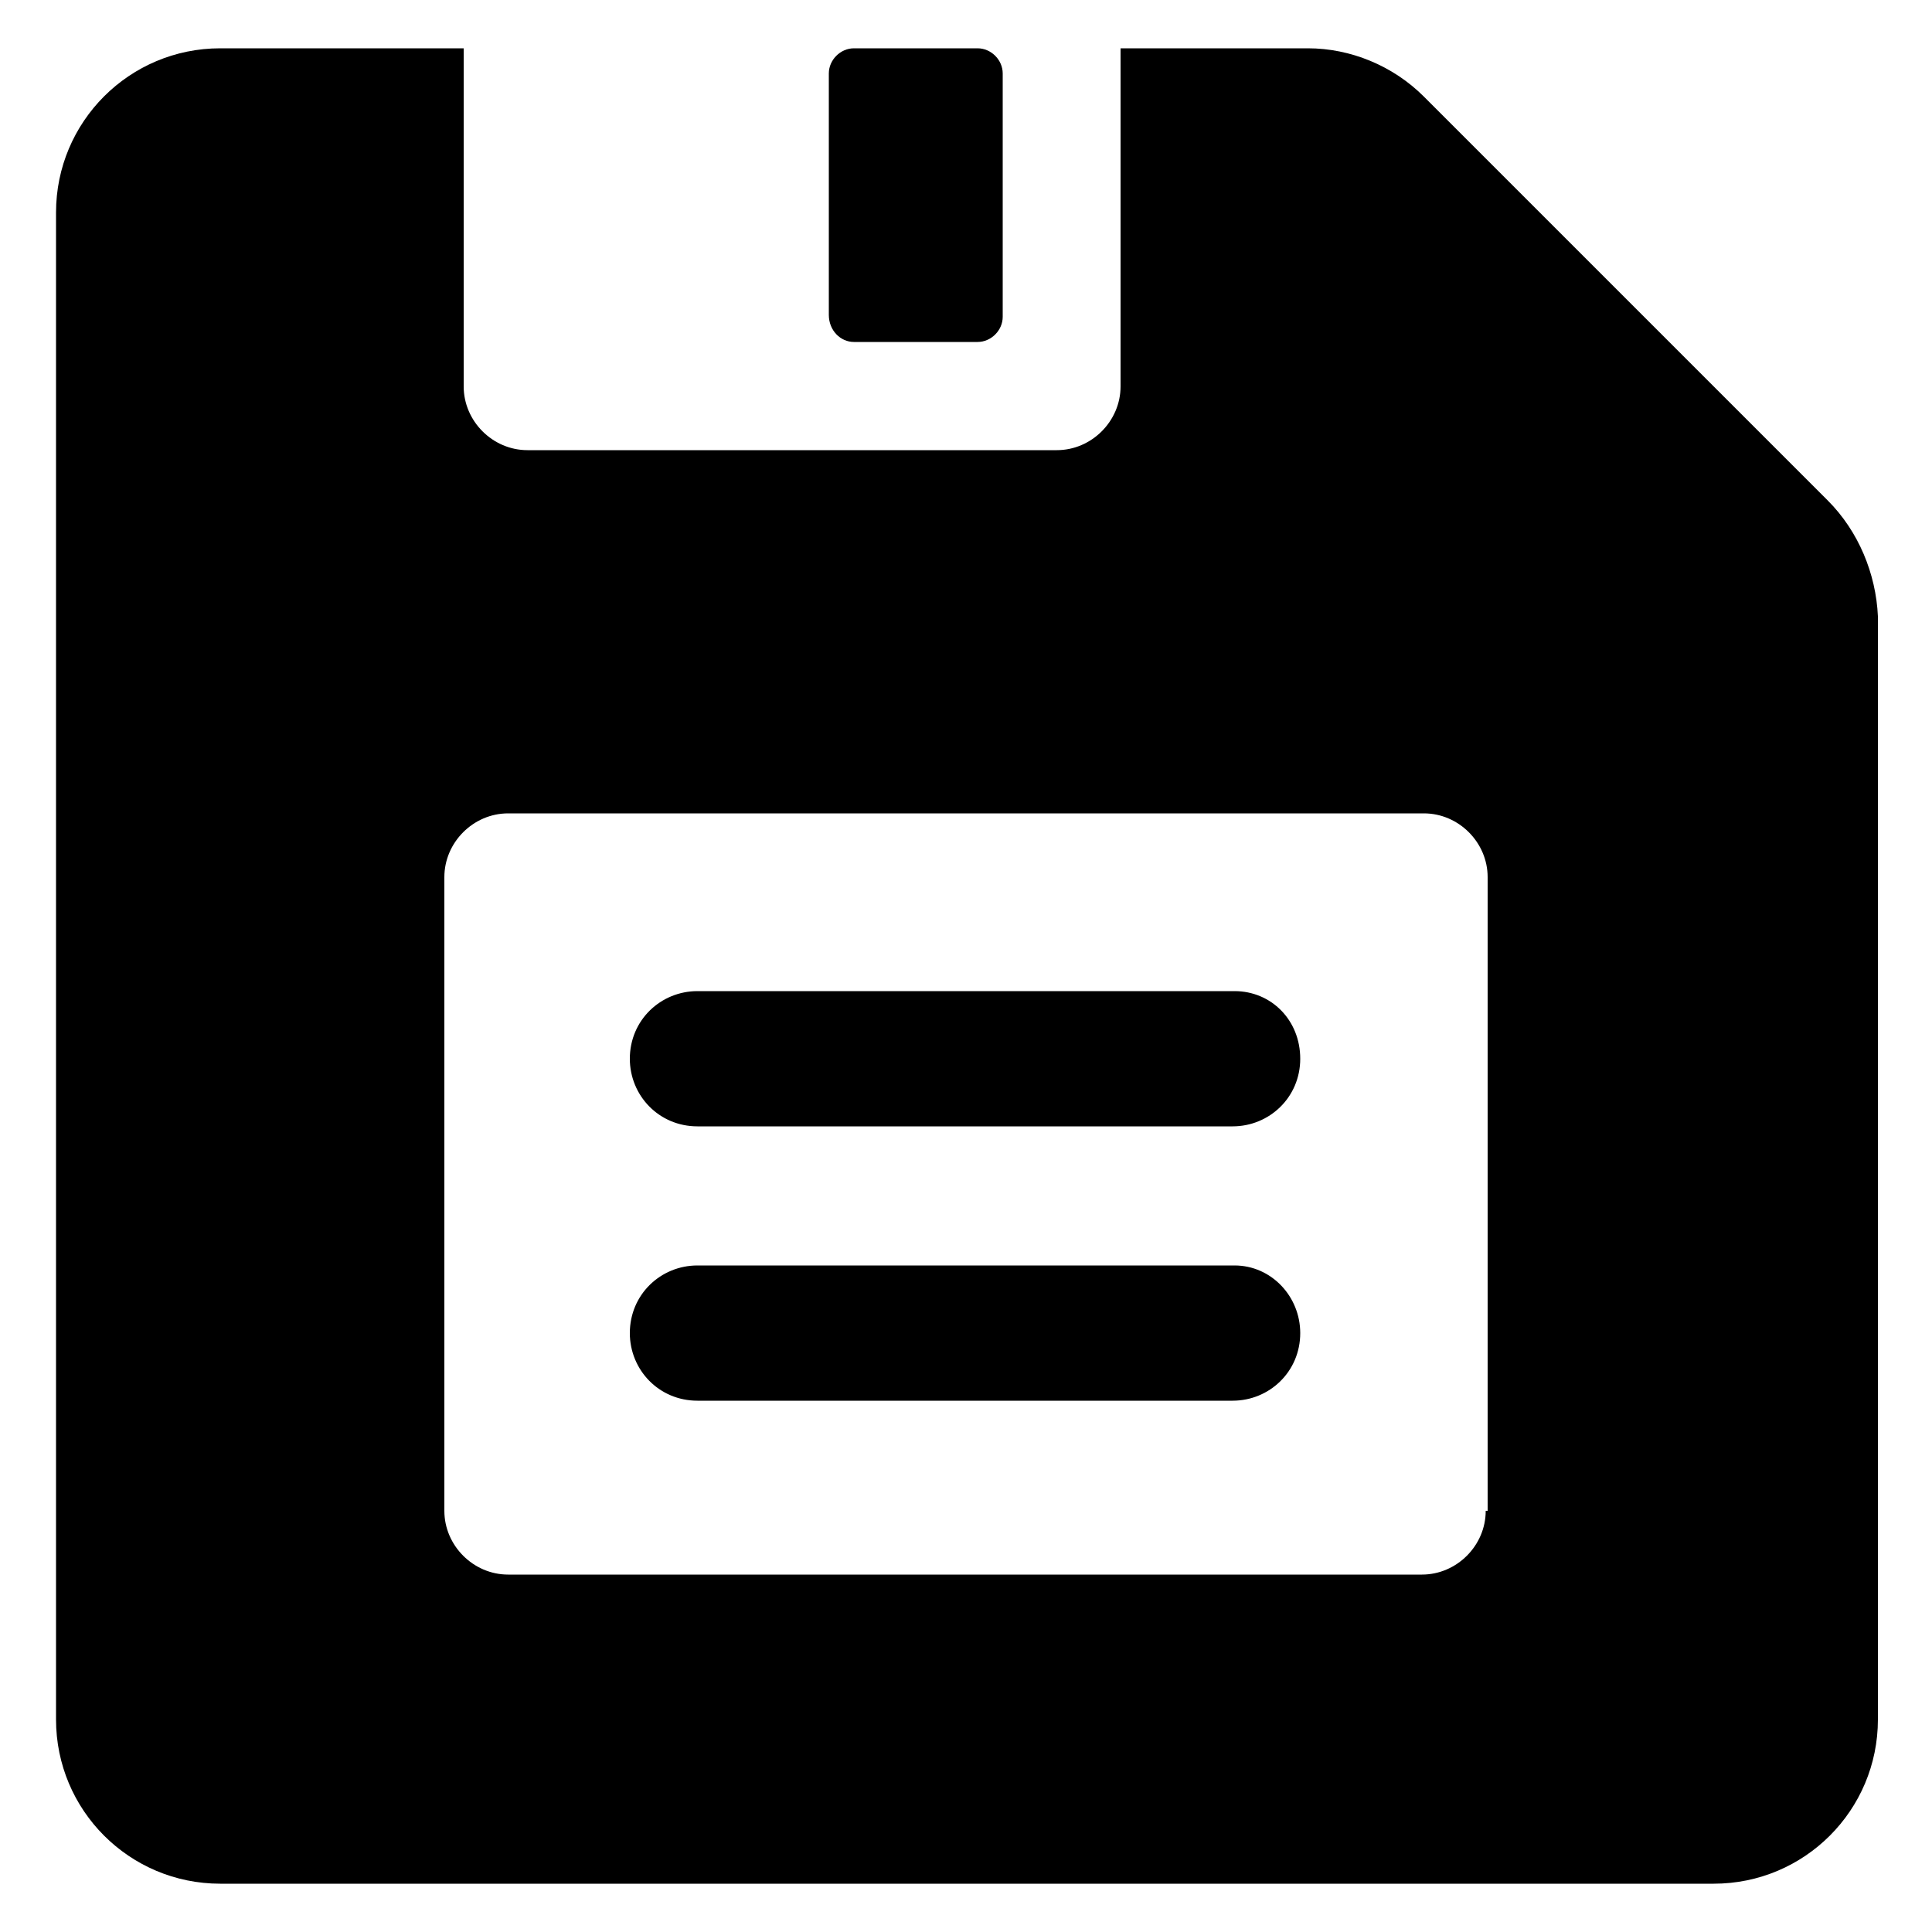
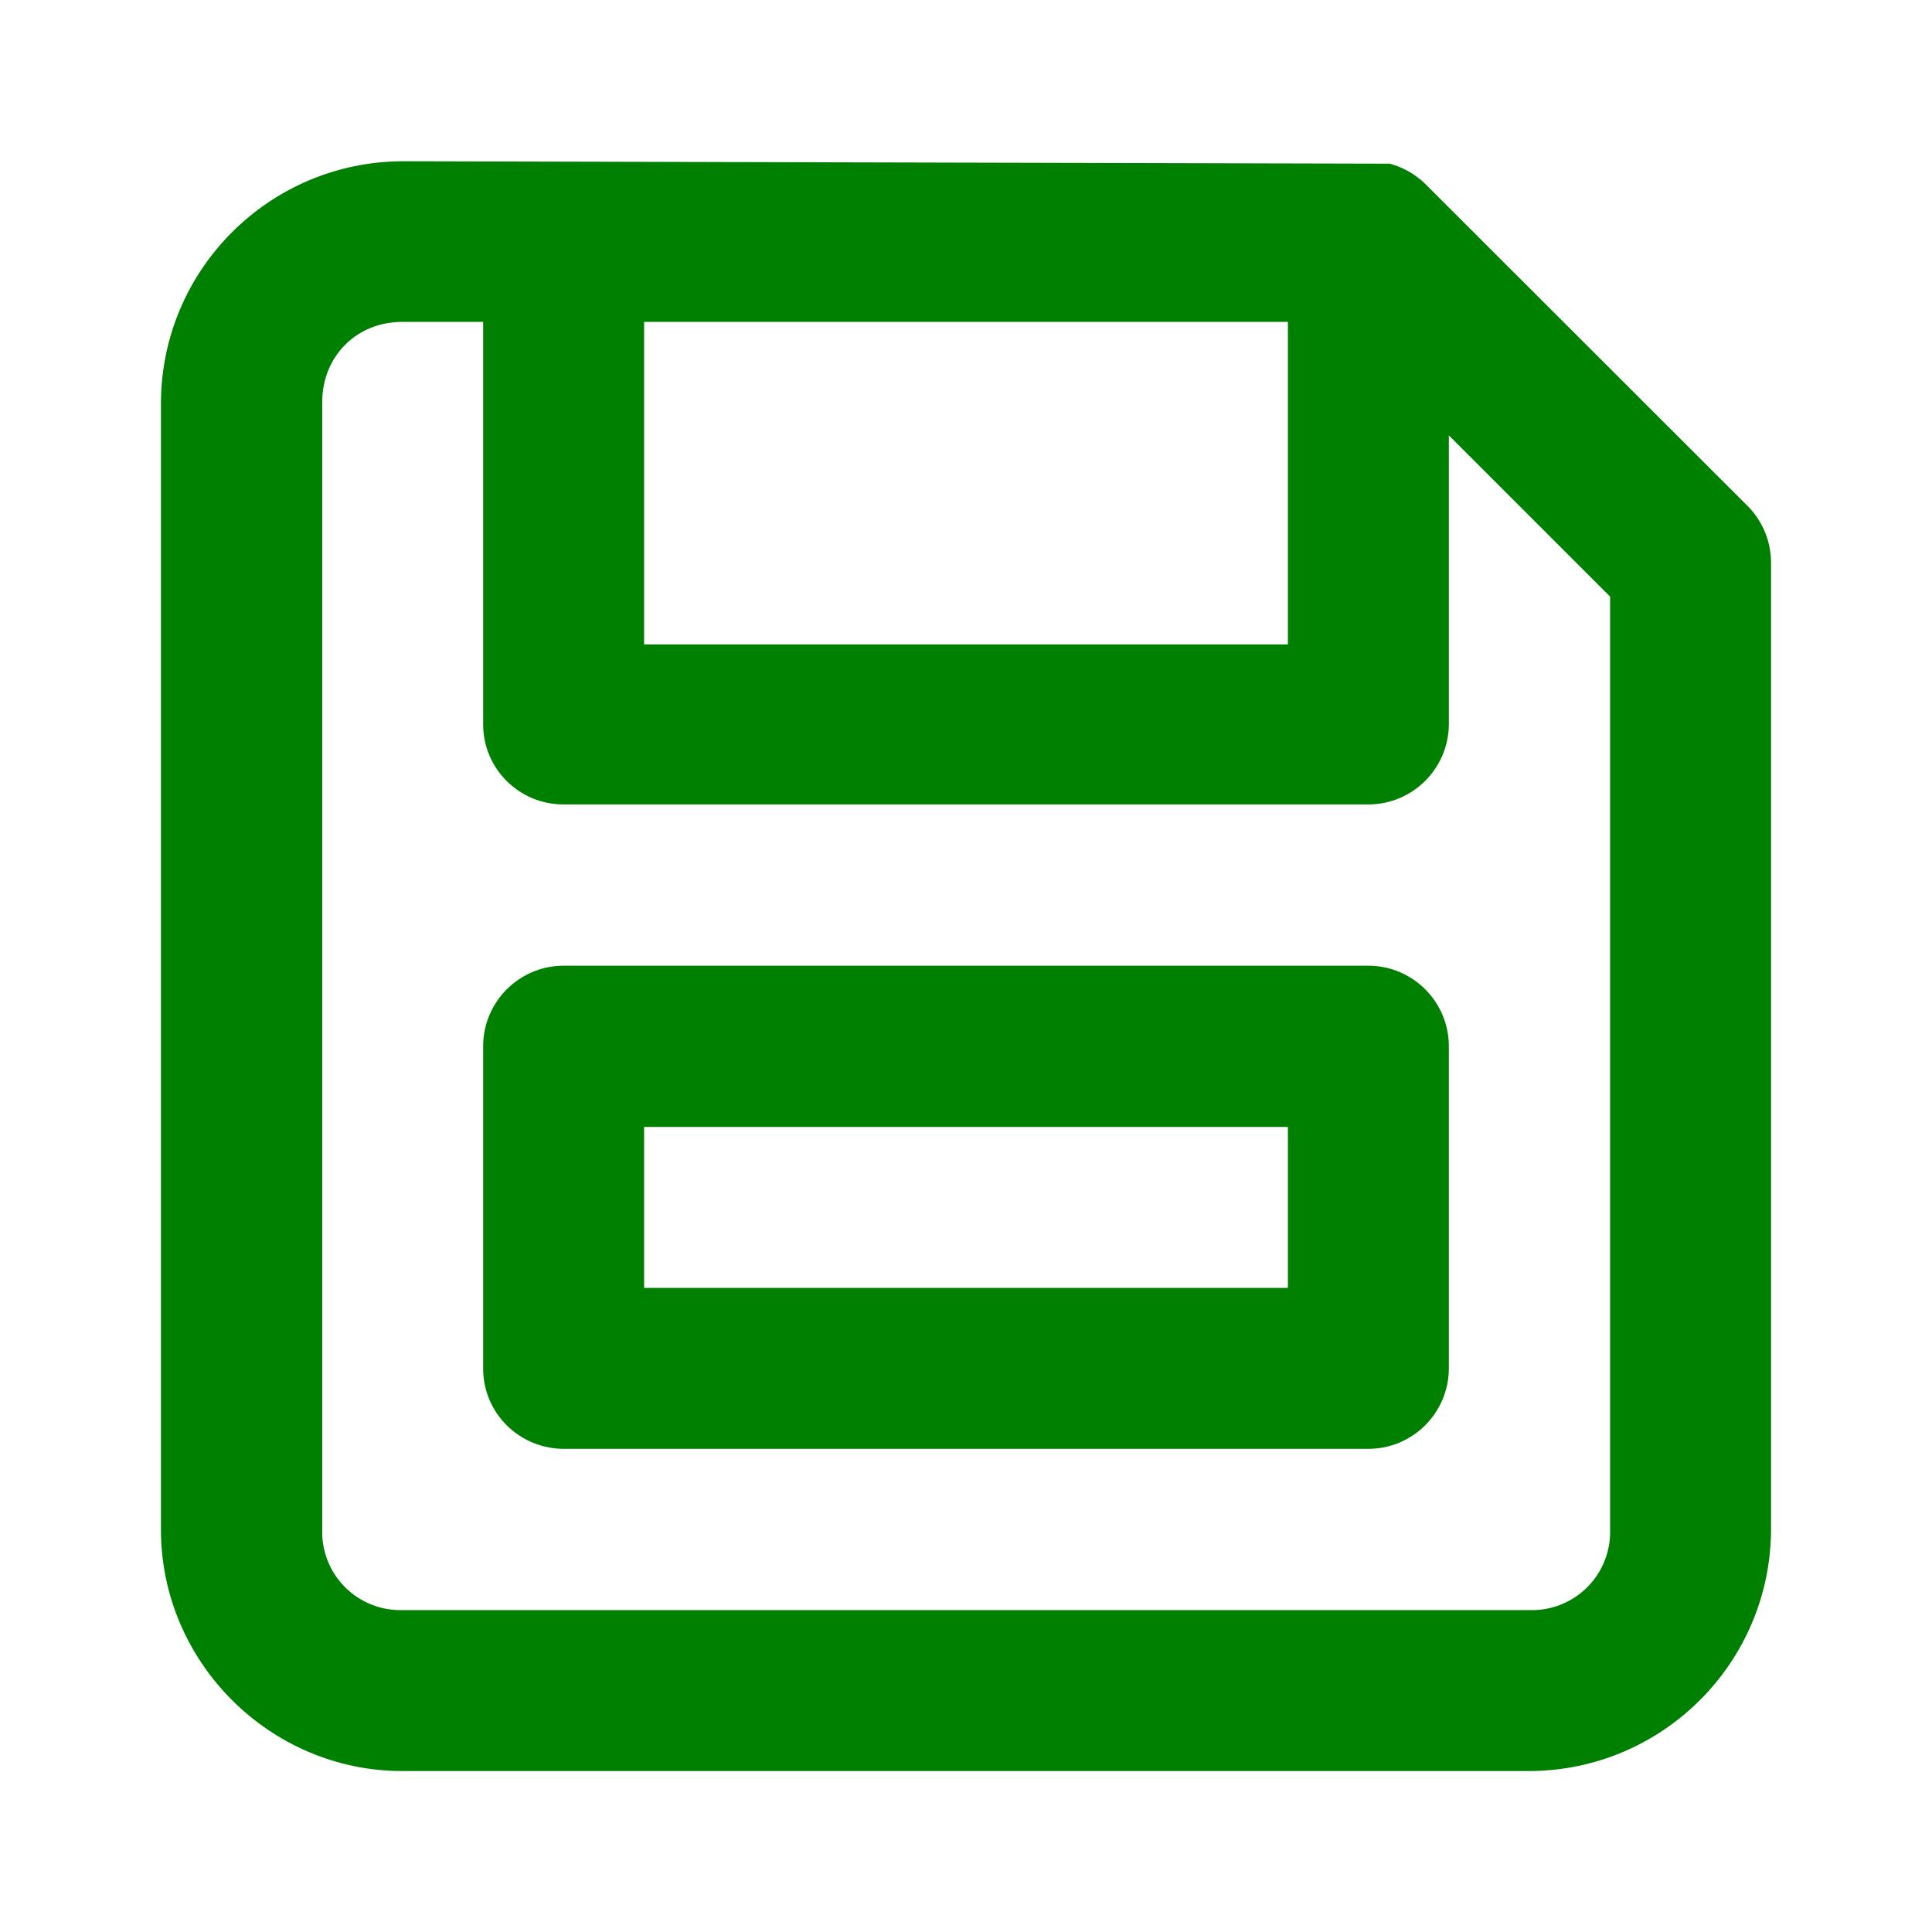
- <svg xmlns="http://www.w3.org/2000/svg" enable-background="new 0 0 100 100" viewBox="0 0 100 100" id="save">
-   <switch>
-     <g>
-       <path d="M5273.1,2400.1v-2c0-2.8-5-4-9.7-4s-9.7,1.3-9.7,4v2c0,1.8,0.7,3.6,2,4.9l5,4.9c0.3,0.3,0.4,0.6,0.4,1v6.4     c0,0.4,0.2,0.7,0.6,0.8l2.9,0.9c0.5,0.1,1-0.2,1-0.8v-7.2c0-0.4,0.2-0.7,0.4-1l5.1-5C5272.4,2403.7,5273.1,2401.9,5273.1,2400.1z      M5263.4,2400c-4.8,0-7.4-1.3-7.5-1.8v0c0.1-0.5,2.7-1.8,7.5-1.8c4.8,0,7.3,1.3,7.5,1.8C5270.7,2398.7,5268.2,2400,5263.4,2400z" />
-       <path d="M5268.4 2410.3c-.6 0-1 .4-1 1 0 .6.4 1 1 1h4.3c.6 0 1-.4 1-1 0-.6-.4-1-1-1H5268.4zM5272.7 2413.7h-4.3c-.6 0-1 .4-1 1 0 .6.4 1 1 1h4.3c.6 0 1-.4 1-1C5273.7 2414.1 5273.3 2413.7 5272.7 2413.7zM5272.7 2417h-4.3c-.6 0-1 .4-1 1 0 .6.4 1 1 1h4.3c.6 0 1-.4 1-1C5273.7 2417.5 5273.3 2417 5272.7 2417z" />
-       <g>
-         <path d="M94.6,25.9L73.7,5c-1.6-1.6-3.8-2.5-6-2.5H58V20c0,1.8-1.5,3.3-3.3,3.3H27.3c-1.8,0-3.3-1.5-3.3-3.3V2.5H11.4     c-4.7,0-8.5,3.8-8.5,8.5v78c0,4.7,3.8,8.5,8.5,8.5h77.3c4.7,0,8.5-3.8,8.5-8.5V31.9C97.1,29.7,96.2,27.5,94.6,25.9z M76.9,78.2     c0,1.8-1.5,3.3-3.3,3.3H26.3c-1.8,0-3.3-1.5-3.3-3.3V45.4c0-1.8,1.5-3.3,3.3-3.3h47.4c1.8,0,3.3,1.5,3.3,3.3V78.2z" />
-         <path d="M44.2 17.7h6.4c.7 0 1.3-.6 1.3-1.3V3.8c0-.7-.6-1.3-1.3-1.3h-6.4c-.7 0-1.3.6-1.3 1.3v12.5C42.9 17.1 43.5 17.7 44.2 17.7zM63.9 51.3H36.1c-1.9 0-3.5 1.5-3.5 3.5 0 1.9 1.5 3.5 3.5 3.5h27.7c1.9 0 3.5-1.5 3.5-3.5C67.3 52.8 65.8 51.3 63.9 51.3zM63.9 65.5H36.1c-1.9 0-3.5 1.5-3.5 3.5 0 1.9 1.5 3.5 3.5 3.5h27.7c1.9 0 3.5-1.5 3.5-3.5C67.3 67.1 65.8 65.5 63.9 65.5z" />
-       </g>
-     </g>
-   </switch>
+ <svg xmlns="http://www.w3.org/2000/svg" width="24" height="24" viewBox="0 0 6.35 6.35" id="save" fill="green">
+   <path d="M1.322 291.18a.797.797 0 0 0-.793.792v3.706c0 .435.358.793.793.793h3.706a.797.797 0 0 0 .793-.793v-3.176a.265.265 0 0 0-.076-.188l-1.06-1.059a.265.265 0 0 0-.117-.067zm0 .528h.266v1.323c0 .145.118.263.264.263h2.646a.265.265 0 0 0 .264-.263v-.95l.53.53v3.067a.257.257 0 0 1-.264.264H1.322a.257.257 0 0 1-.263-.264v-3.706c0-.15.112-.264.263-.264zm.795 0h2.116v1.06H2.117zm-.265 2.116a.265.265 0 0 0-.264.266v1.058c0 .146.118.263.264.264h2.646a.265.265 0 0 0 .264-.264v-1.058a.265.265 0 0 0-.264-.266zm.265.53h2.116v.529H2.117z" color="#000" font-family="sans-serif" font-weight="400" overflow="visible" transform="translate(0 -290.65)" style="line-height:normal;font-variant-ligatures:normal;font-variant-position:normal;font-variant-caps:normal;font-variant-numeric:normal;font-variant-alternates:normal;font-feature-settings:normal;text-indent:0;text-align:start;text-decoration-line:none;text-decoration-style:solid;text-decoration-color:#000;text-transform:none;text-orientation:mixed;shape-padding:0;isolation:auto;mix-blend-mode:normal" />
</svg>
